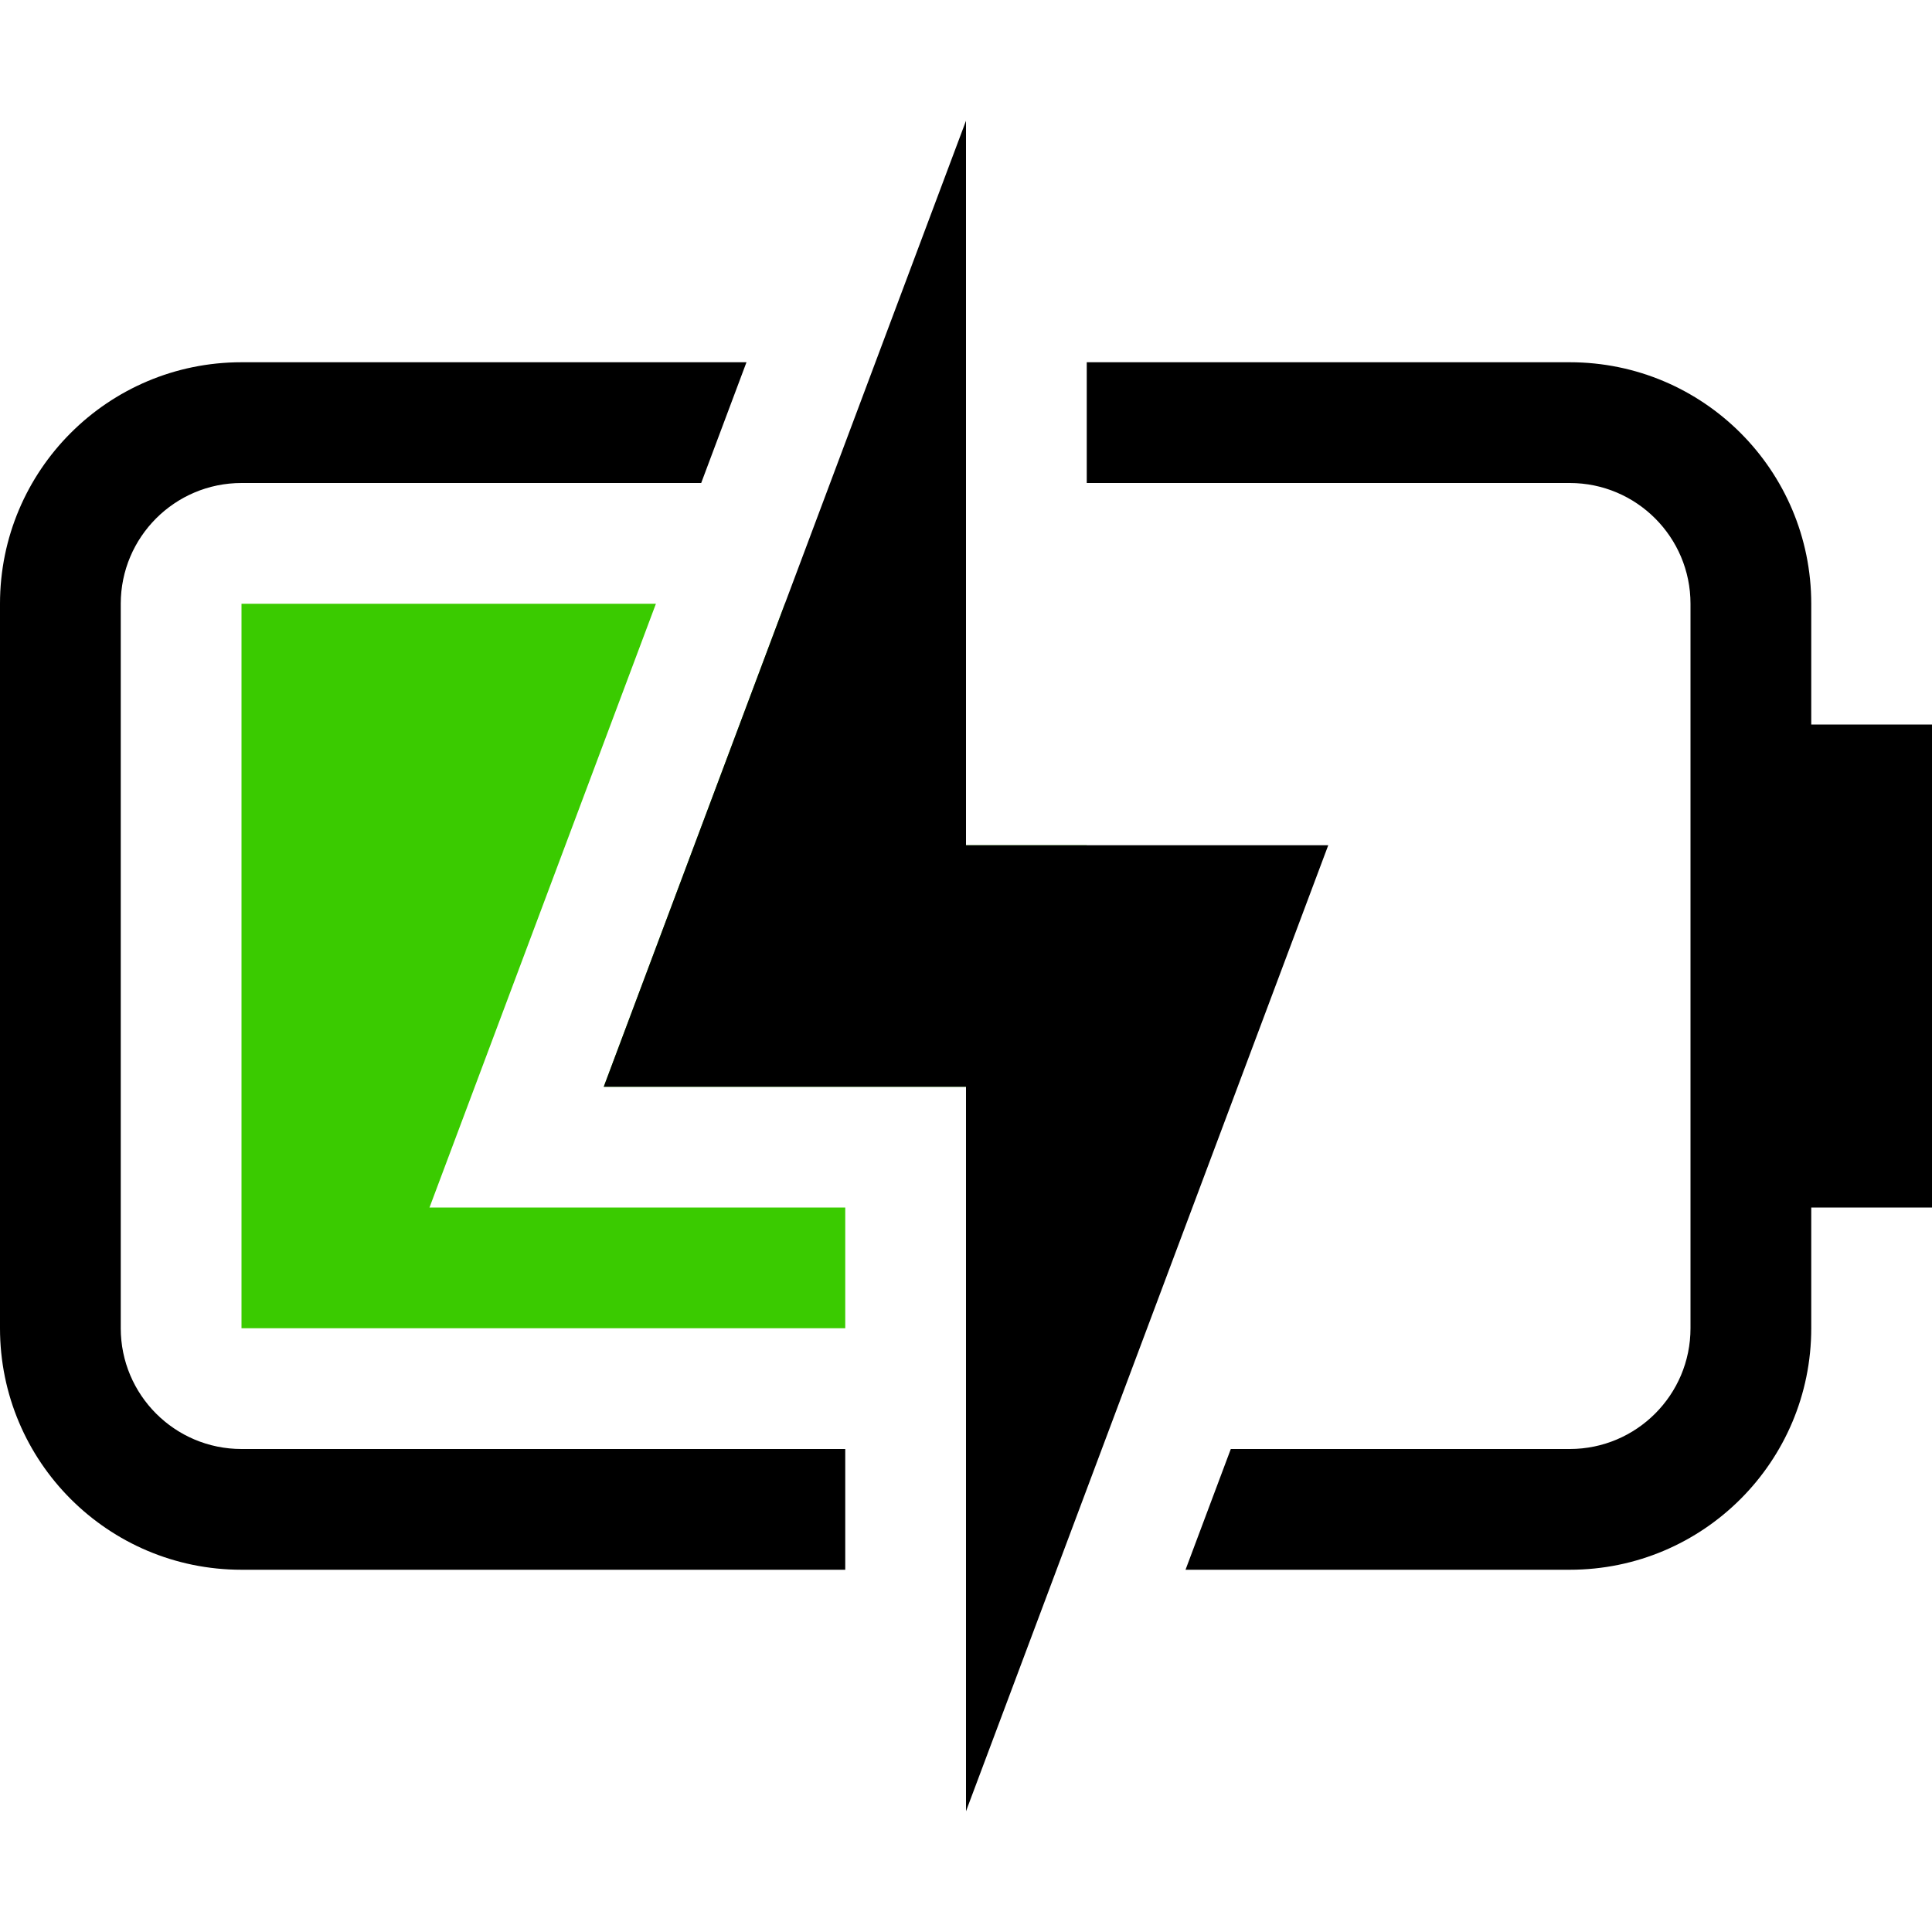
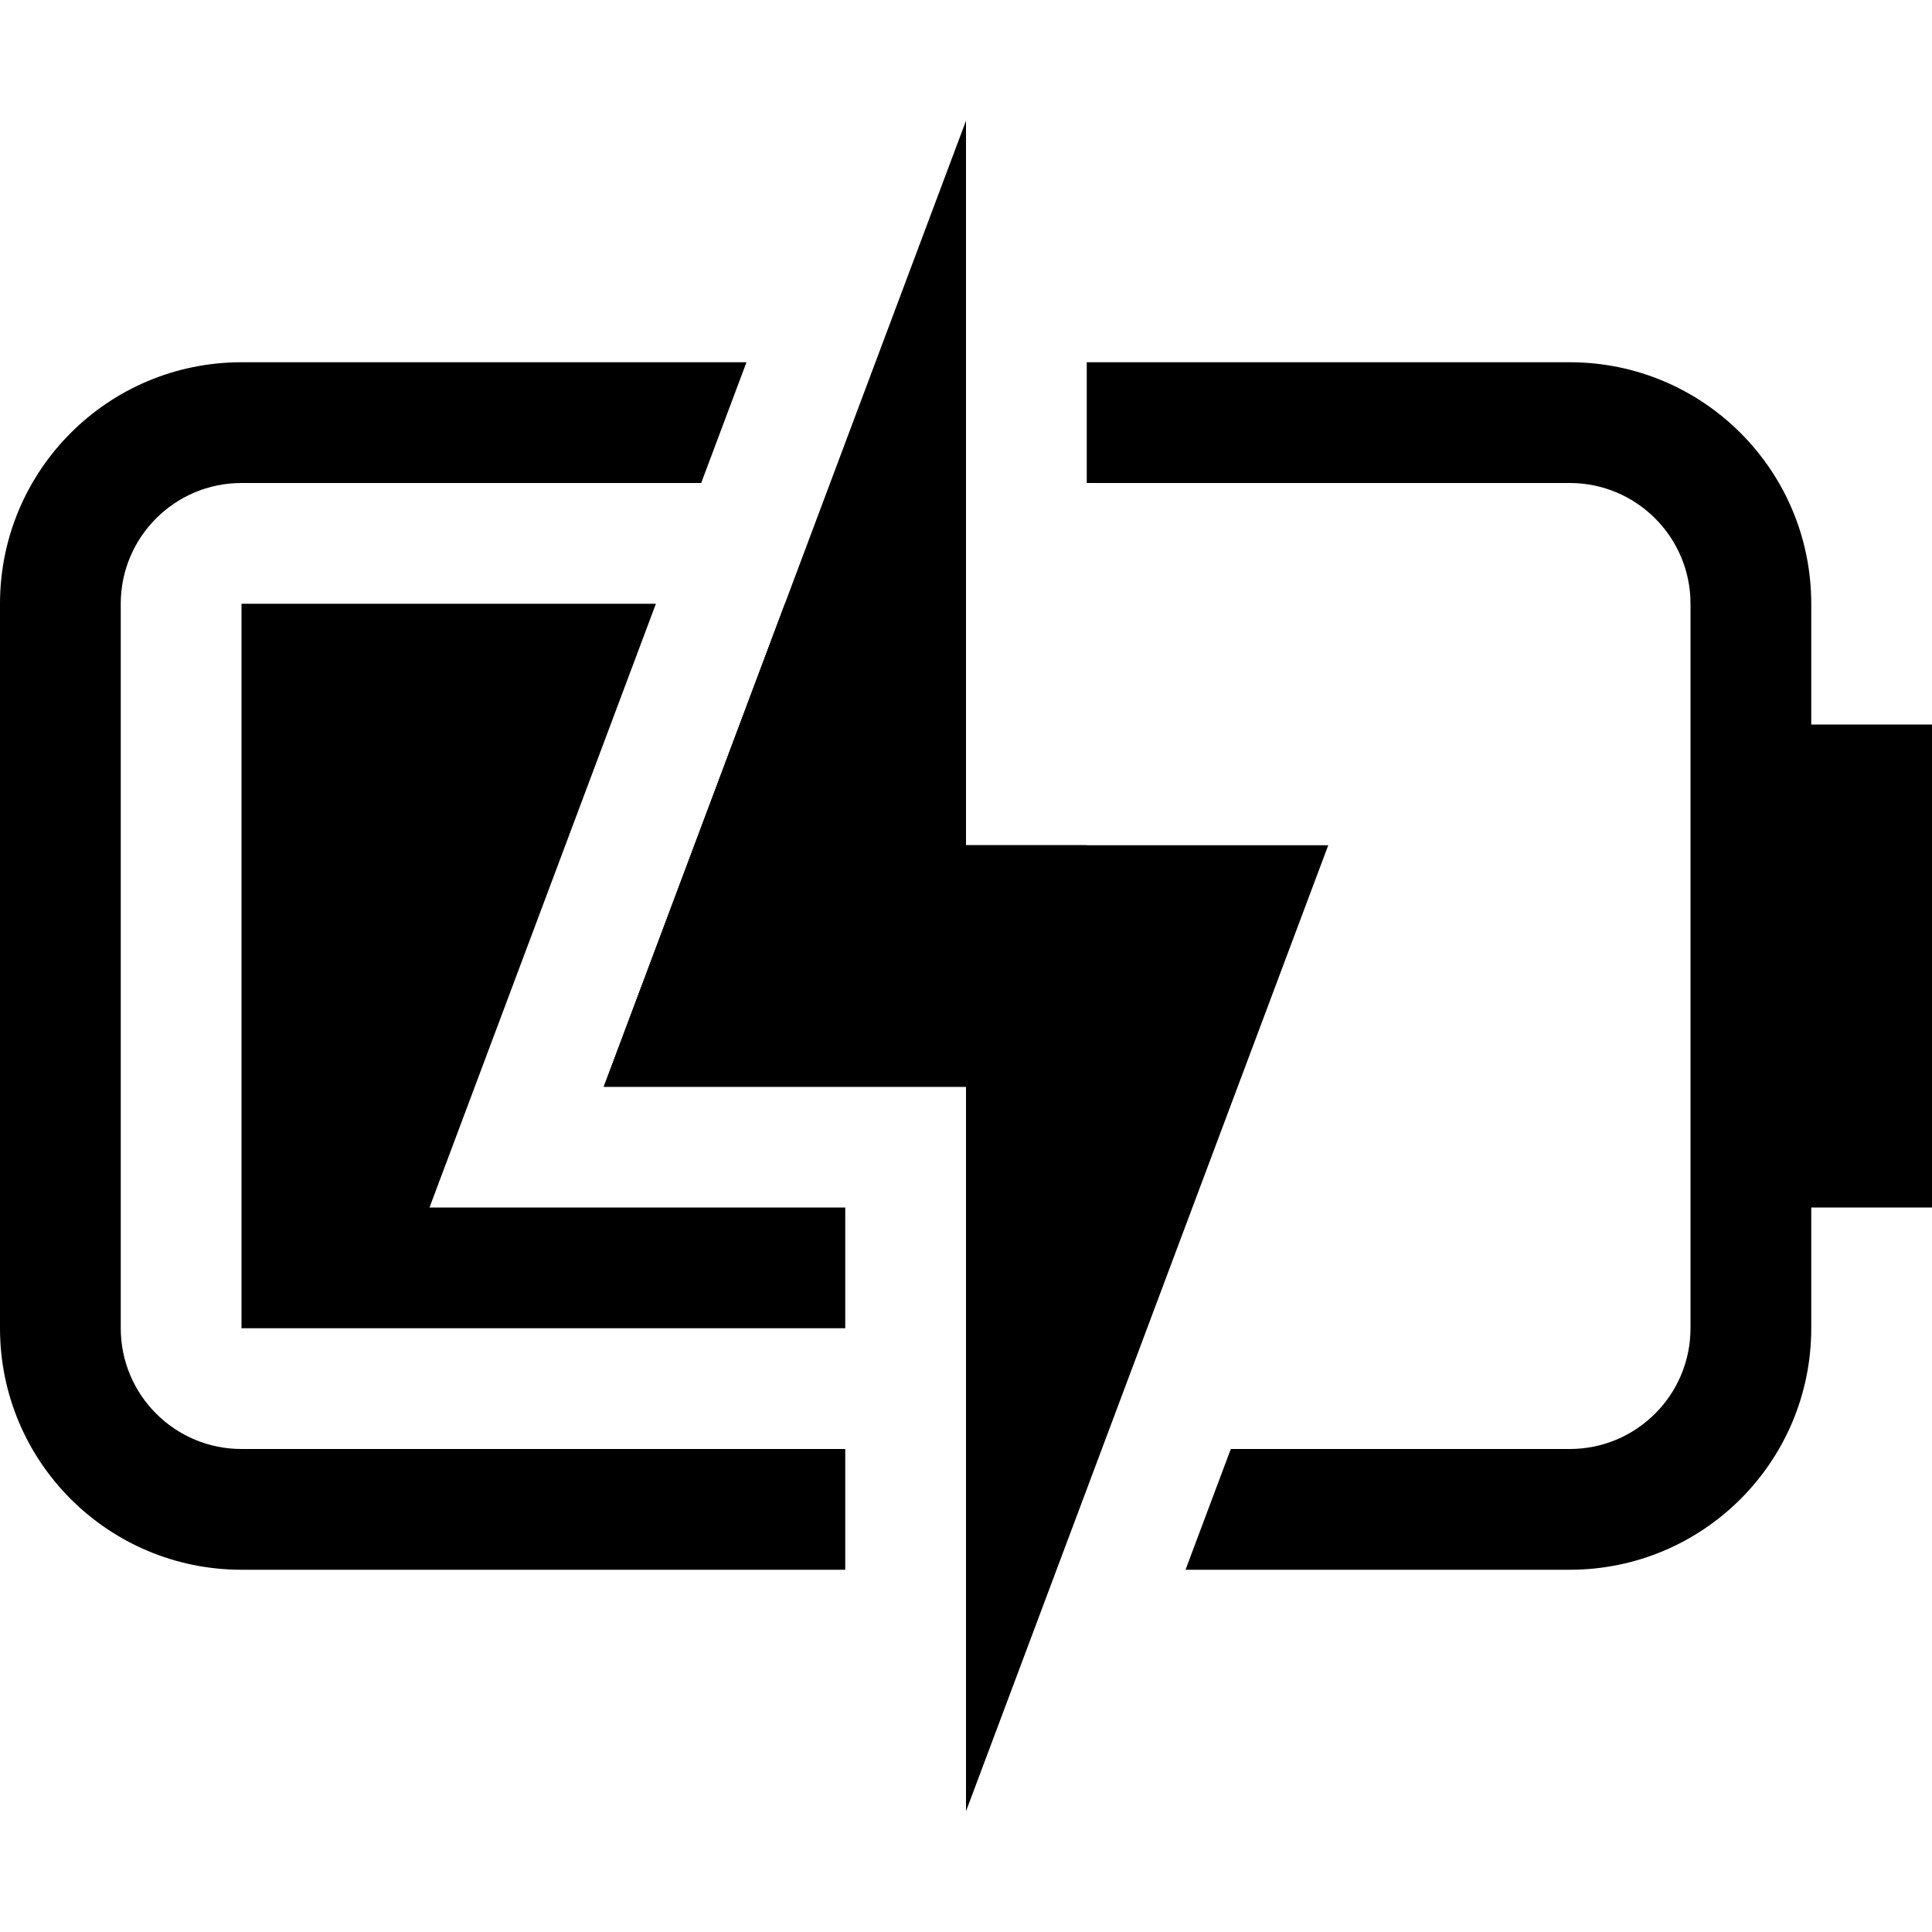
<svg xmlns="http://www.w3.org/2000/svg" width="16px" height="16px" viewBox="0 0 16 16" version="1.1">
  <g id="battery-060-plugged-symbolic-dark" stroke="none" stroke-width="1" fill="none" fill-rule="evenodd">
-     <path d="M2,5 L5.432,5 L3.557,10 L7,10 L7,11 L2,11 L2,5 Z M8,5 L8,7 L9,7 L9,11 L8,11 L8,9 L5,9 L6.5,5 L8,5 Z" id="形状" fill="#3ACB00" />
+     <path d="M2,5 L5.432,5 L3.557,10 L7,10 L7,11 L2,11 L2,5 Z M8,5 L8,7 L9,7 L9,11 L8,11 L8,9 L5,9 L6.5,5 L8,5 Z" id="形状" fill="#000000" />
    <path d="M8,7 L11,7 L8,15 L8,9 L5,9 L8,1 L8,7 Z M6.182,3 L5.807,4 L2,4 C1.448,4 1,4.448 1,5 L1,11 C1,11.552 1.448,12 2,12 L7,12 L7,13 L2,13 C0.895,13 0,12.105 0,11 L0,5 C0,3.895 0.895,3 2,3 L6.182,3 Z M9,3 L13,3 C14.105,3 15,3.895 15,5 L15,6 L16,6 L16,10 L15,10 L15,11 C15,12.105 14.105,13 13,13 L9.818,13 L10.193,12 L13,12 C13.552,12 14,11.552 14,11 L14,5 C14,4.448 13.552,4 13,4 L9,4 L9,3 Z" id="形状" fill="#000000" fill-rule="nonzero" />
  </g>
</svg>
